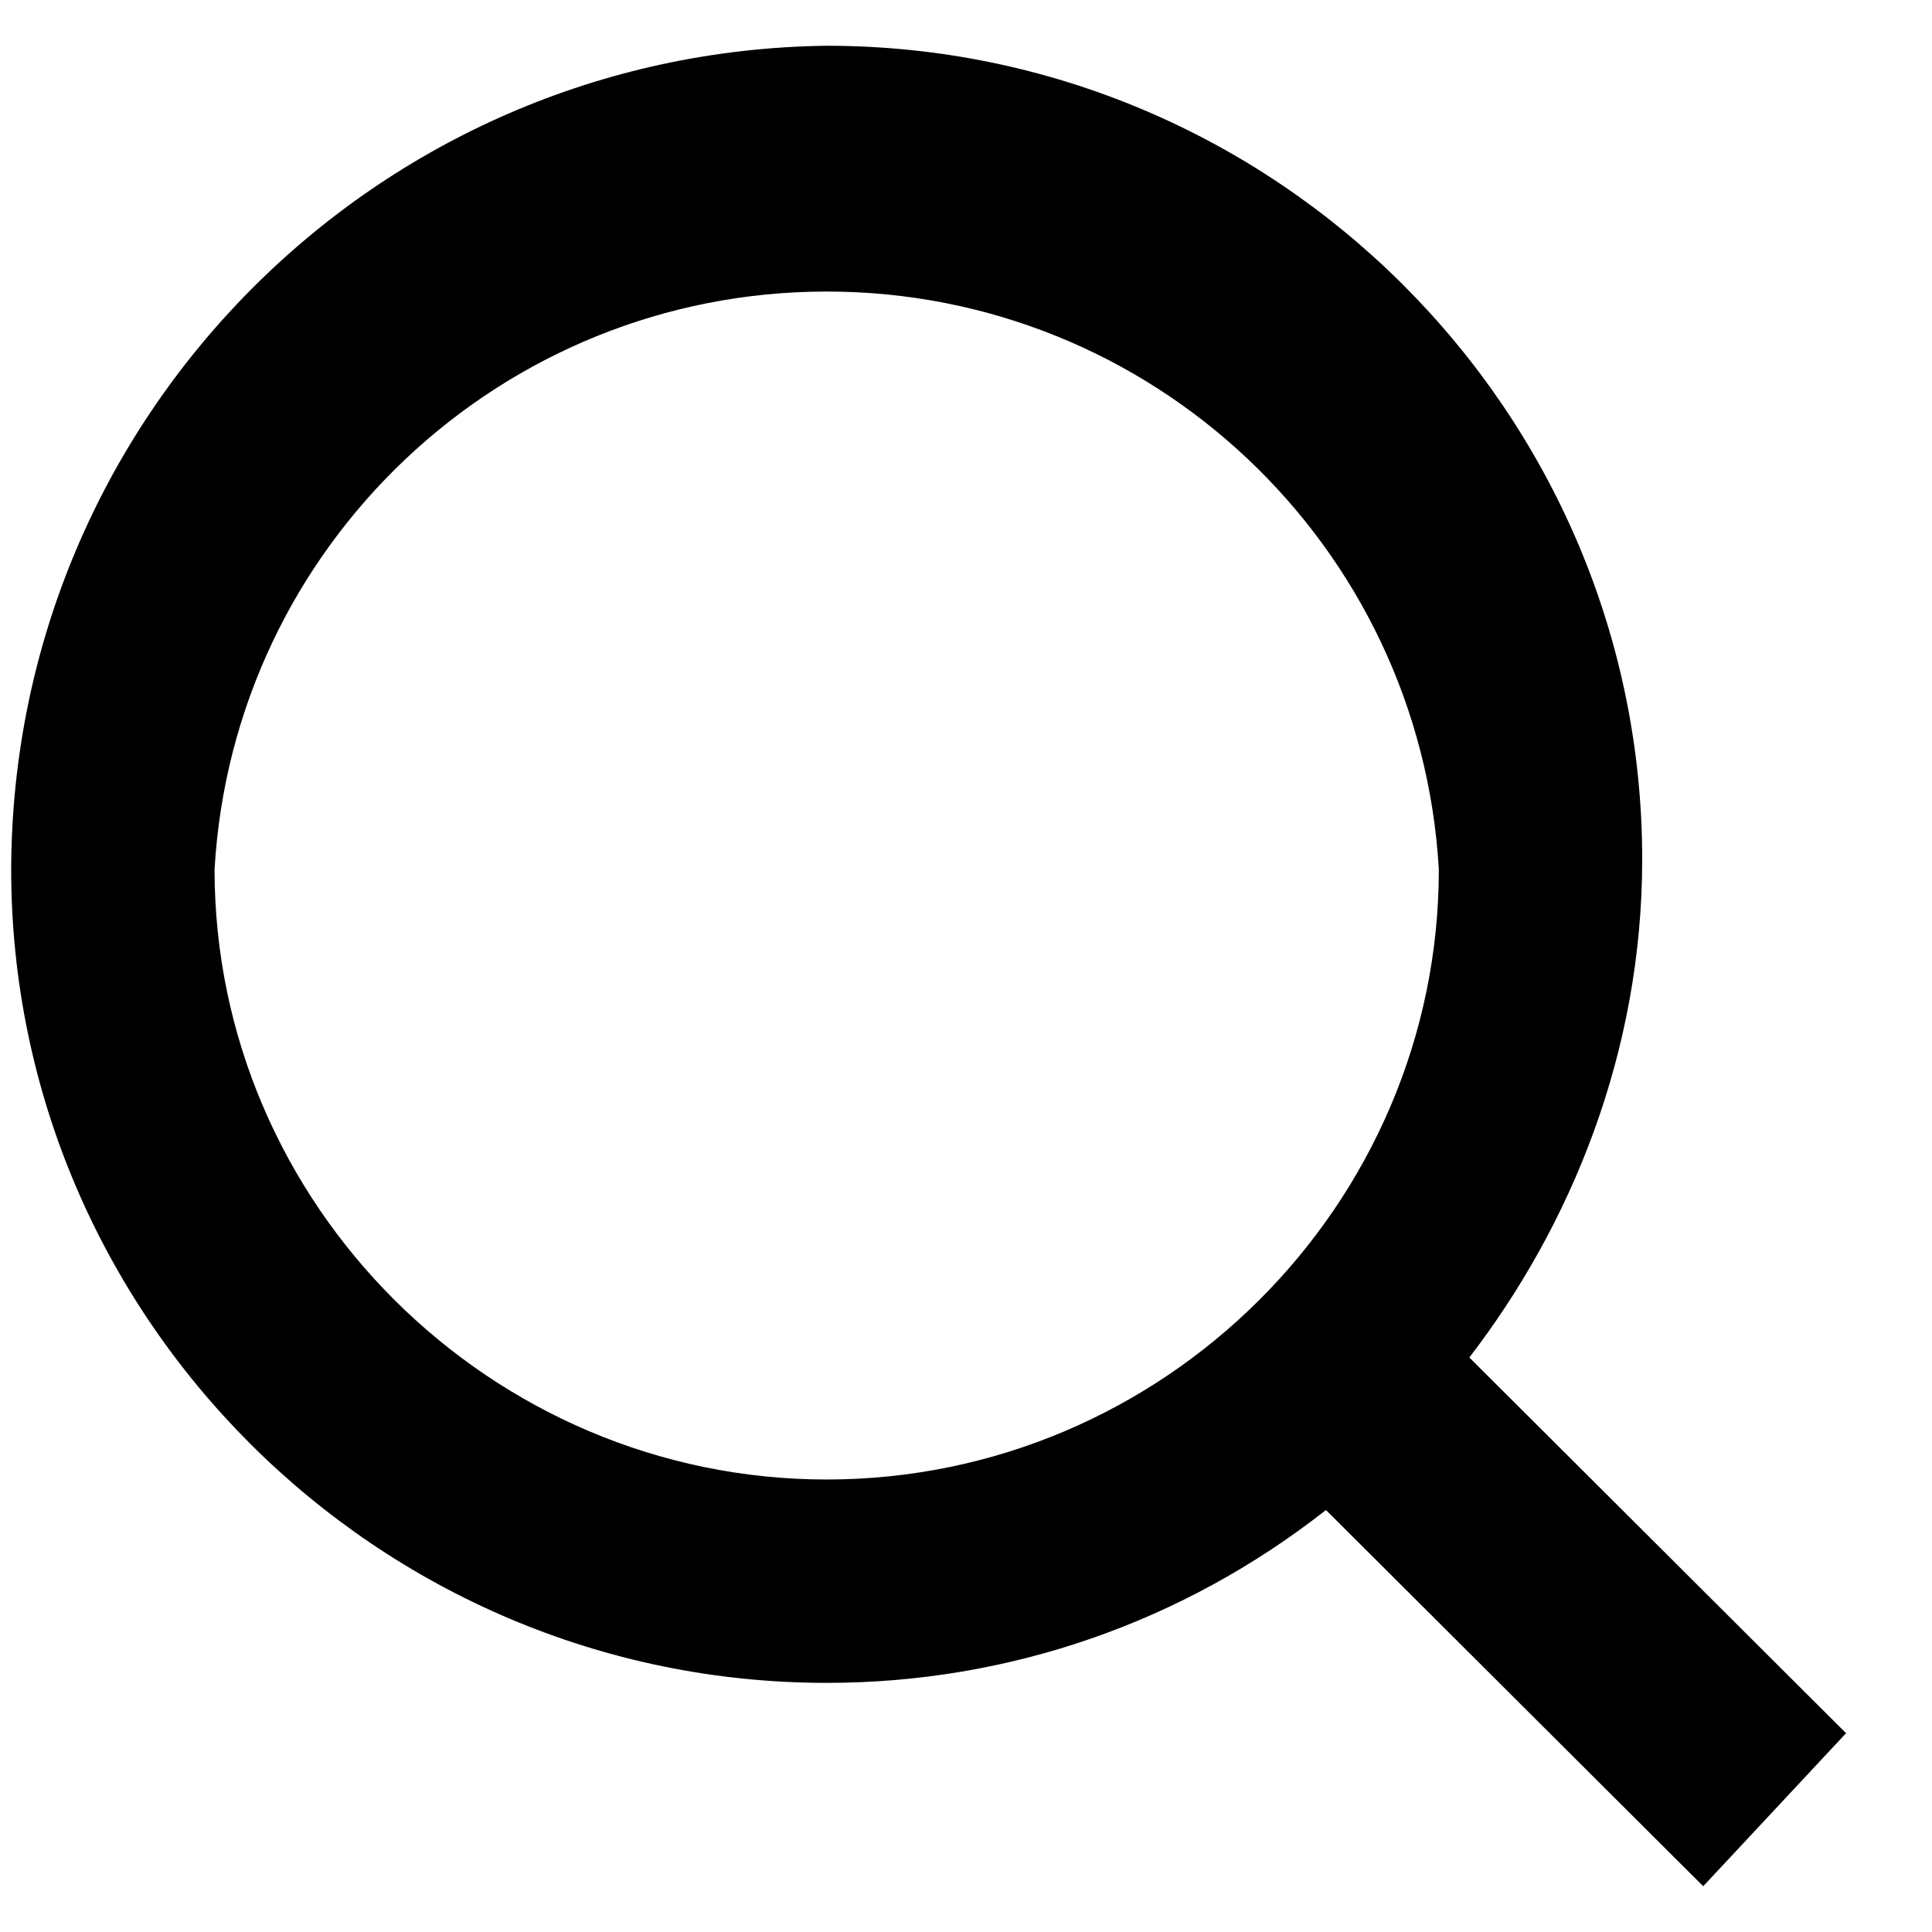
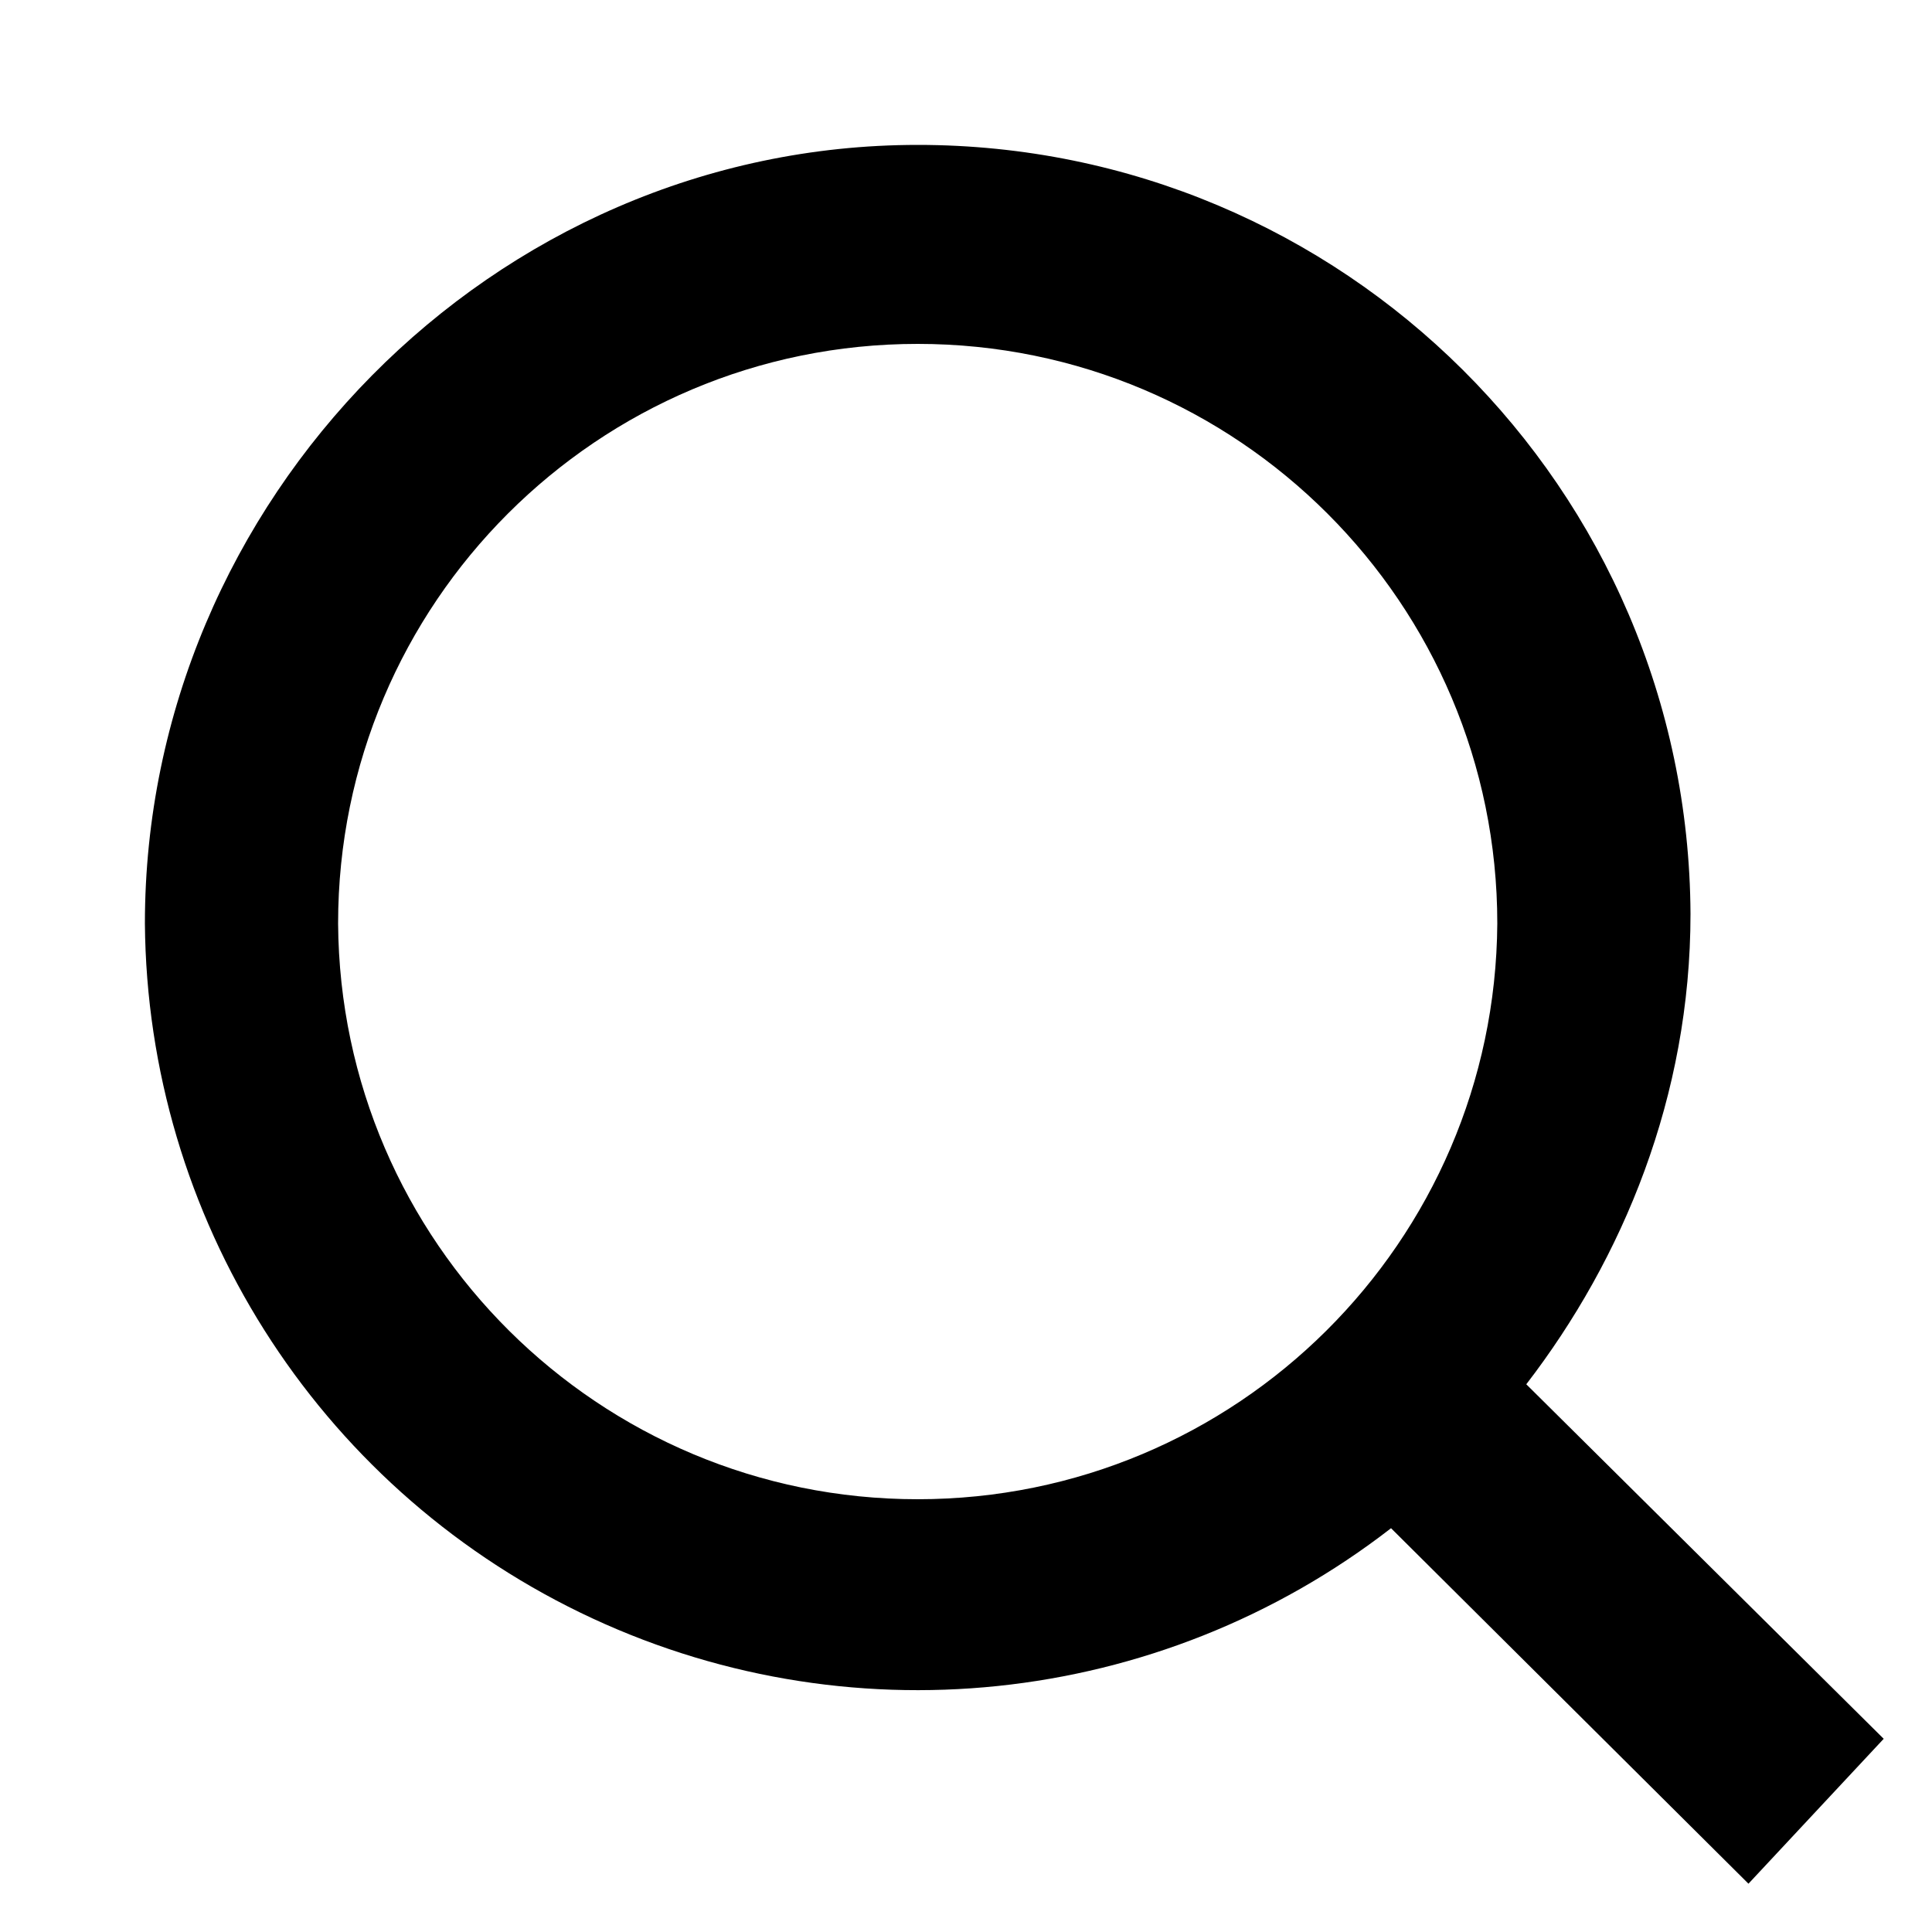
- <svg xmlns="http://www.w3.org/2000/svg" width="19" height="19" fill="none">
-   <path d="m18.16 17.05-3.71-3.7c1-1.3 1.7-3 1.7-4.9 0-4.4-3.6-8-8.02-8a8.12 8.12 0 0 0-8.02 8.1c0 4.4 3.6 8 8.02 8 1.8 0 3.51-.6 4.91-1.7l3.71 3.7 1.4-1.5Zm-10.03-2.5c-3.3 0-6.02-2.7-6.02-6a6.03 6.03 0 0 1 12.04 0c0 3.3-2.71 6-6.02 6Z" fill="#000" />
+ <svg xmlns="http://www.w3.org/2000/svg" width="20" height="20" fill="none">
+   <path d="m19.5 18-3.7-3.67c1-1.3 1.7-2.98 1.7-4.87a8 8 0 0 0-8-7.96c-4.4 0-8 3.68-8 8.06a8 8 0 0 0 12.9 6.26l3.7 3.68 1.4-1.5Zm-10-2.48a6 6 0 0 1-6-5.96 6 6 0 0 1 12 0 6 6 0 0 1-6 5.96Z" fill="#000" />
</svg>
